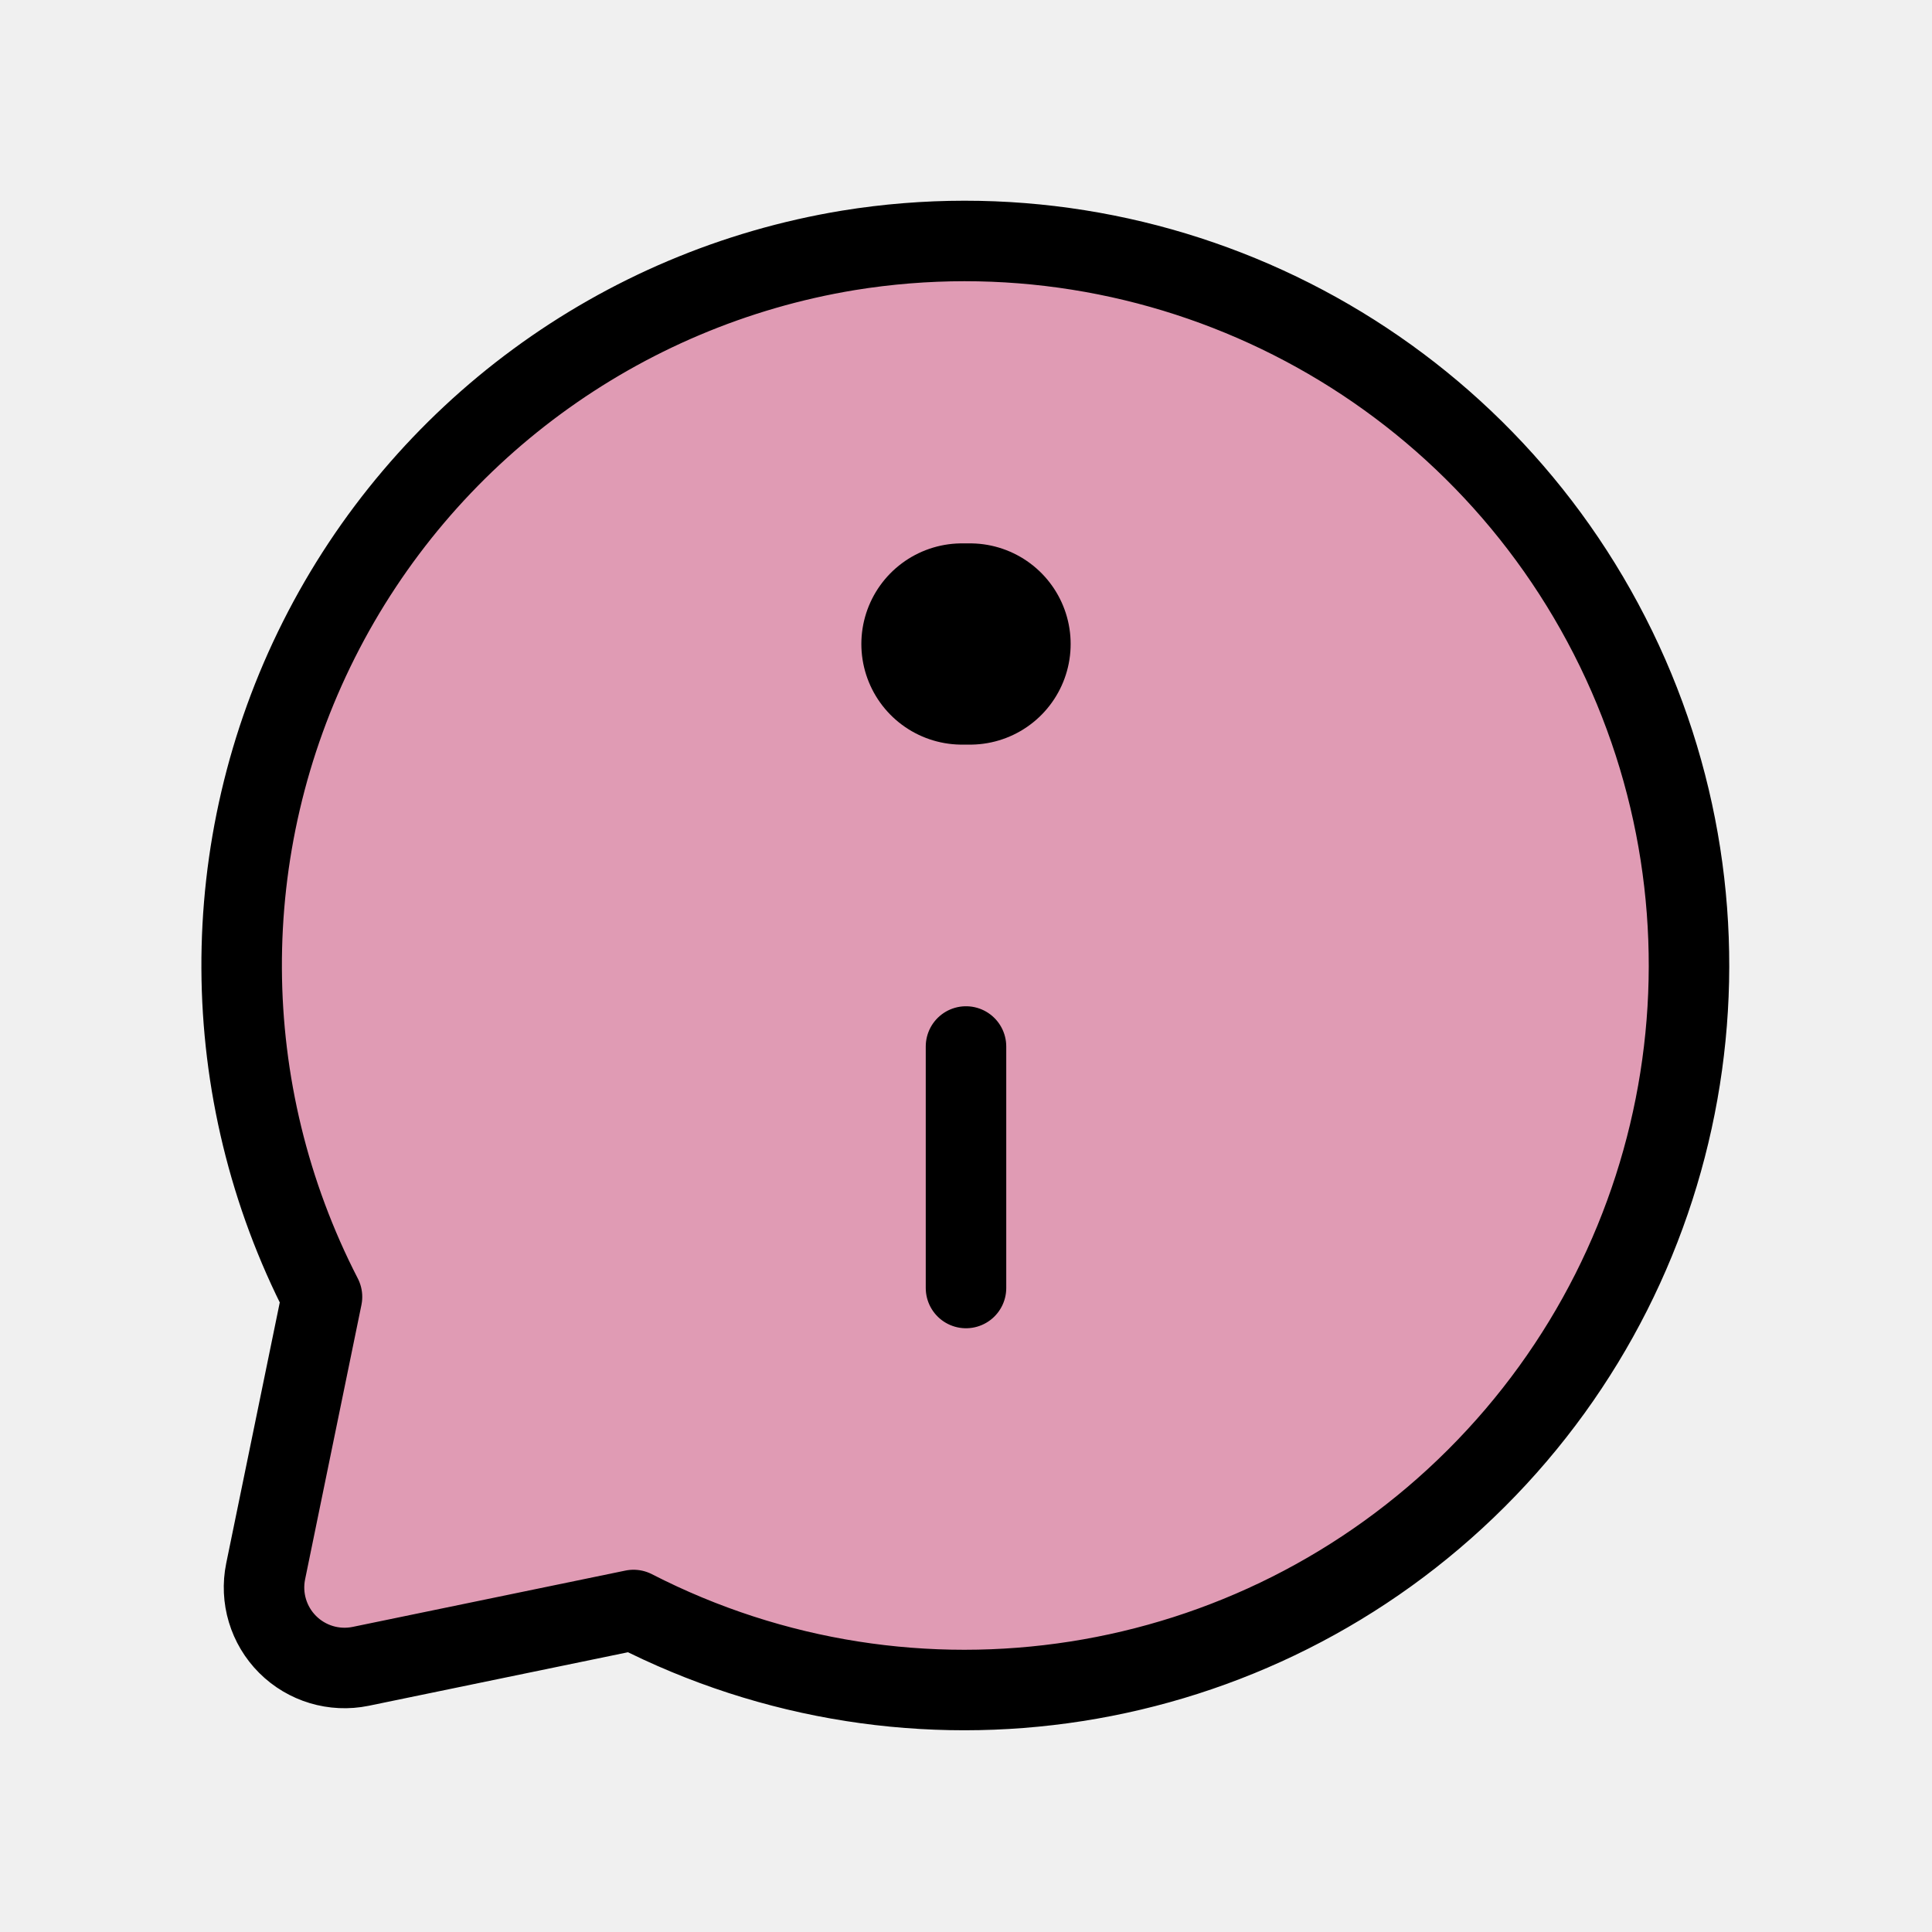
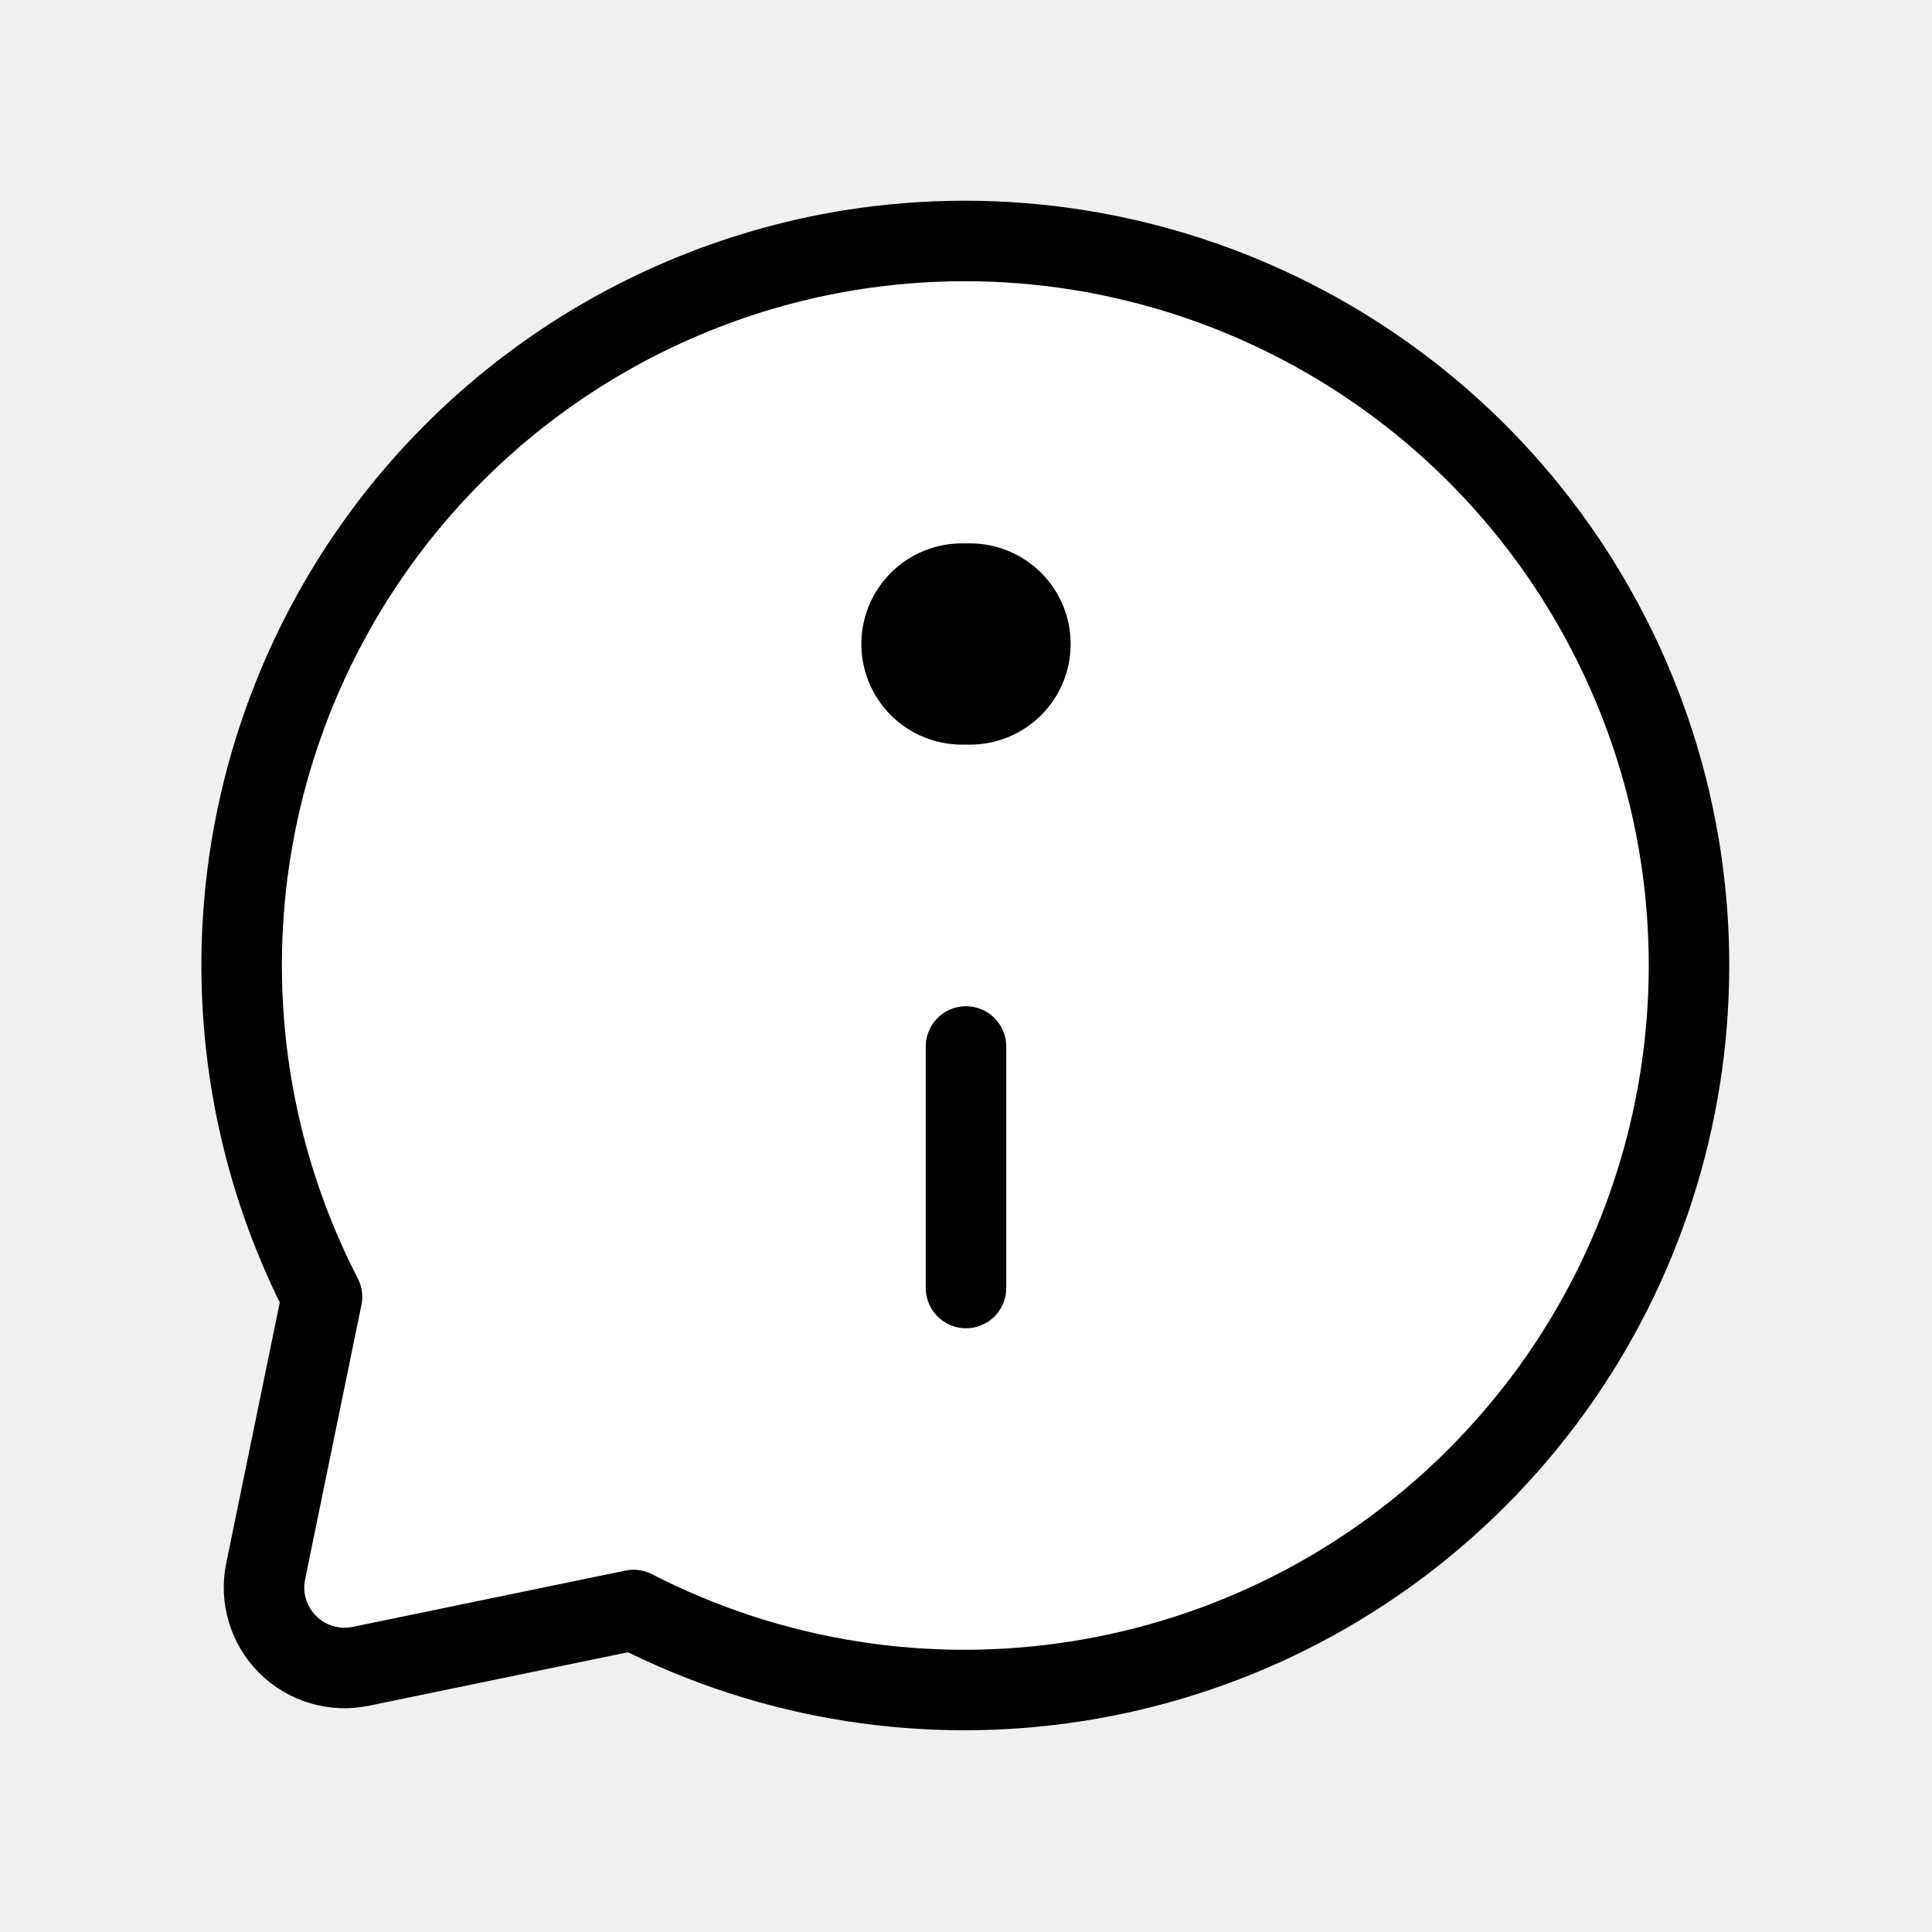
- <svg xmlns="http://www.w3.org/2000/svg" fill="#CA4676" width="800px" height="800px" viewBox="0 0 24 24" id="information-chat" data-name="Flat Line" class="icon flat-line">
-   <path id="secondary" d="M10.54,3.11A9,9,0,0,0,4,16.11l-.7,3.41A1,1,0,0,0,4.48,20.7L7.87,20h0A9,9,0,1,0,10.54,3.11Z" style="fill: rgb(224, 155, 180); stroke-width: 1;" />
+ <svg xmlns="http://www.w3.org/2000/svg" fill="#FFFFFF" width="800px" height="800px" viewBox="0 0 24 24" id="information-chat" data-name="Flat Line" class="icon flat-line">
+   <path id="secondary" d="M10.54,3.11A9,9,0,0,0,4,16.11l-.7,3.41A1,1,0,0,0,4.48,20.7L7.87,20h0A9,9,0,1,0,10.54,3.11Z" style="fill: rgb(255 , 255, 255); stroke-width: 1;" />
  <line id="primary-upstroke" x1="12.05" y1="8" x2="11.95" y2="8" style="fill: none; stroke: rgb(0, 0, 0); stroke-linecap: round; stroke-linejoin: round; stroke-width: 2.5;" />
  <path id="primary" d="M12,13v3M10.54,3.11A9,9,0,0,0,4,16.11l-.7,3.41A1,1,0,0,0,4.48,20.7L7.87,20h0A9,9,0,1,0,10.54,3.11Z" style="fill: none; stroke: rgb(0, 0, 0); stroke-linecap: round; stroke-linejoin: round; stroke-width: 1;" />
</svg>
